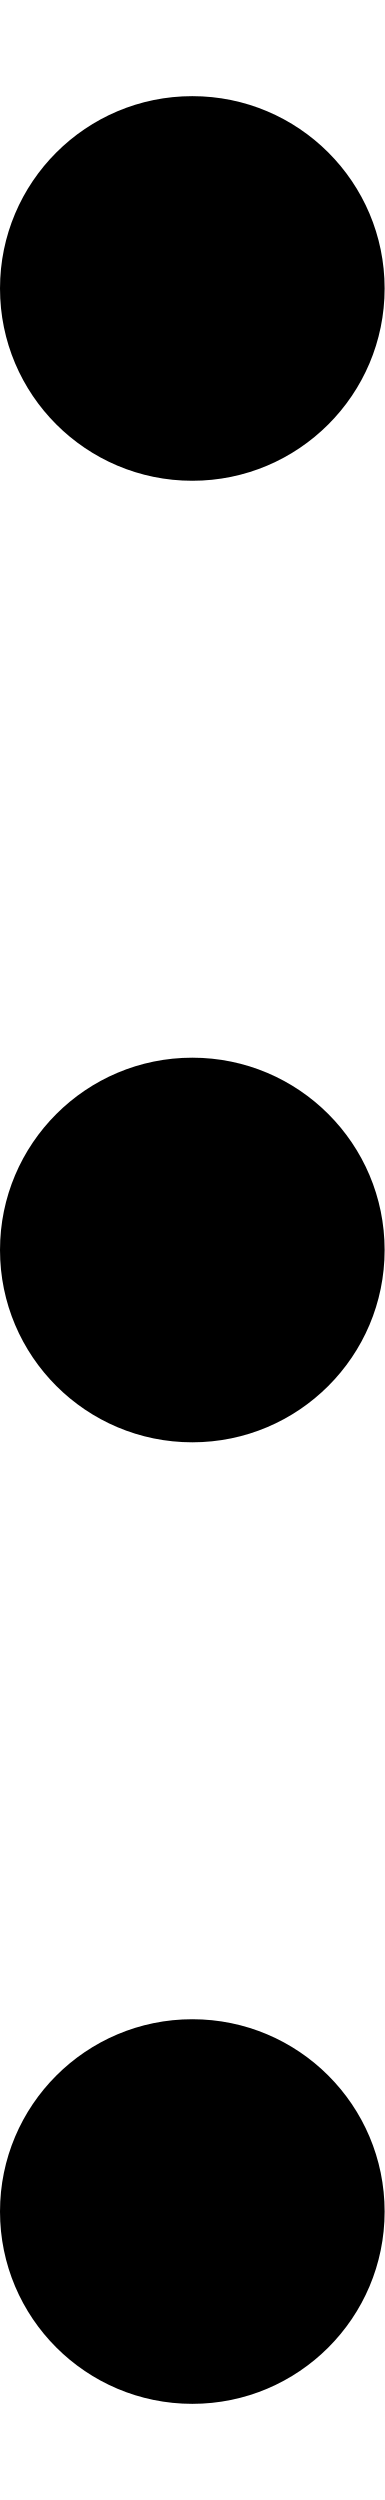
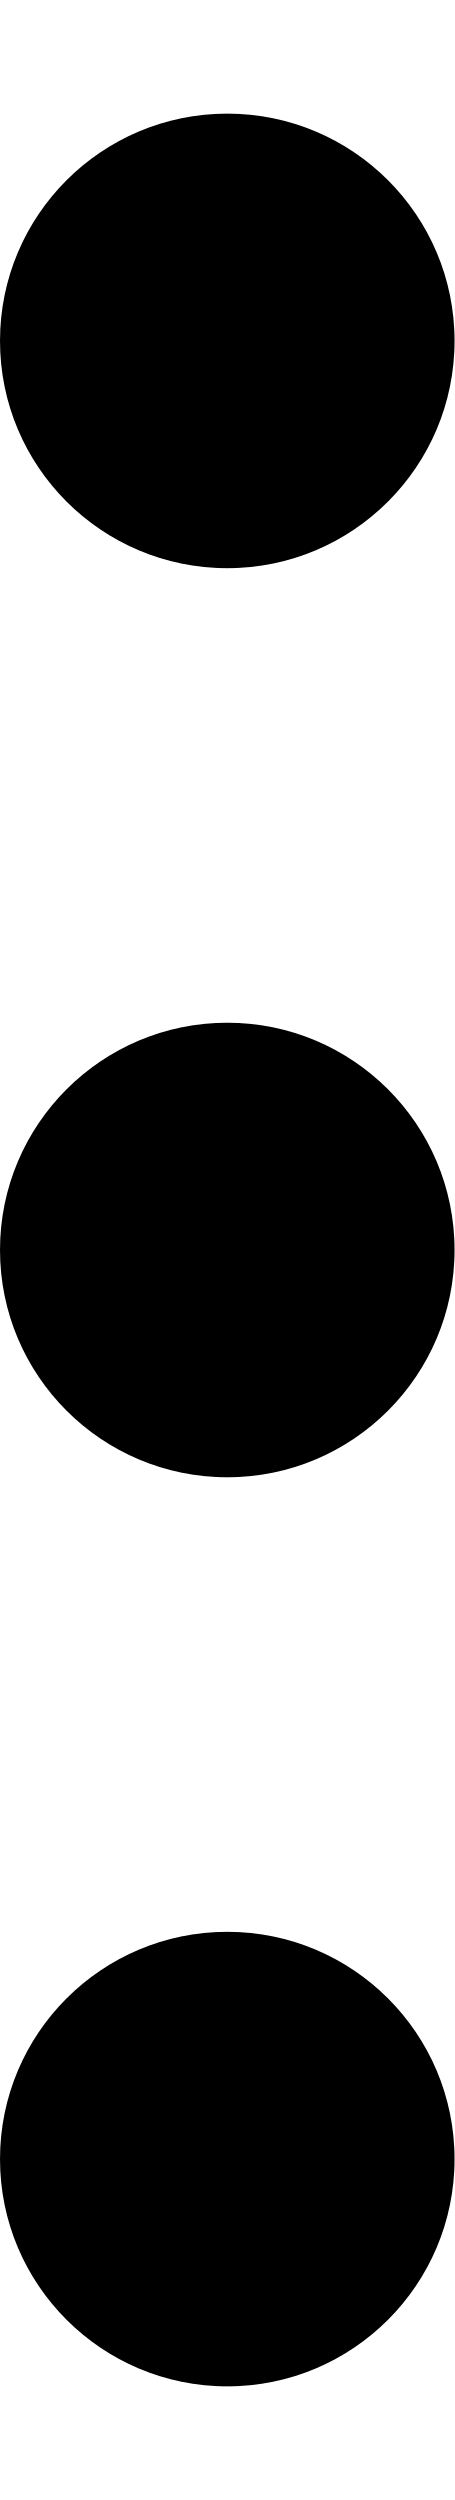
- <svg xmlns="http://www.w3.org/2000/svg" width="2" height="13" viewBox="0 0 2 13" fill="none">
+ <svg xmlns="http://www.w3.org/2000/svg" width="2" height="11" viewBox="0 0 2 11" fill="none">
  <circle cx="1" cy="1.5" r="1" fill="currentColor" />
-   <circle cx="1" cy="6.5" r="1" fill="currentColor" />
-   <circle cx="1" cy="11.5" r="1" fill="currentColor" />
+   <circle cx="1" cy="5.5" r="1" fill="currentColor" />
+   <circle cx="1" cy="9.5" r="1" fill="currentColor" />
</svg>
